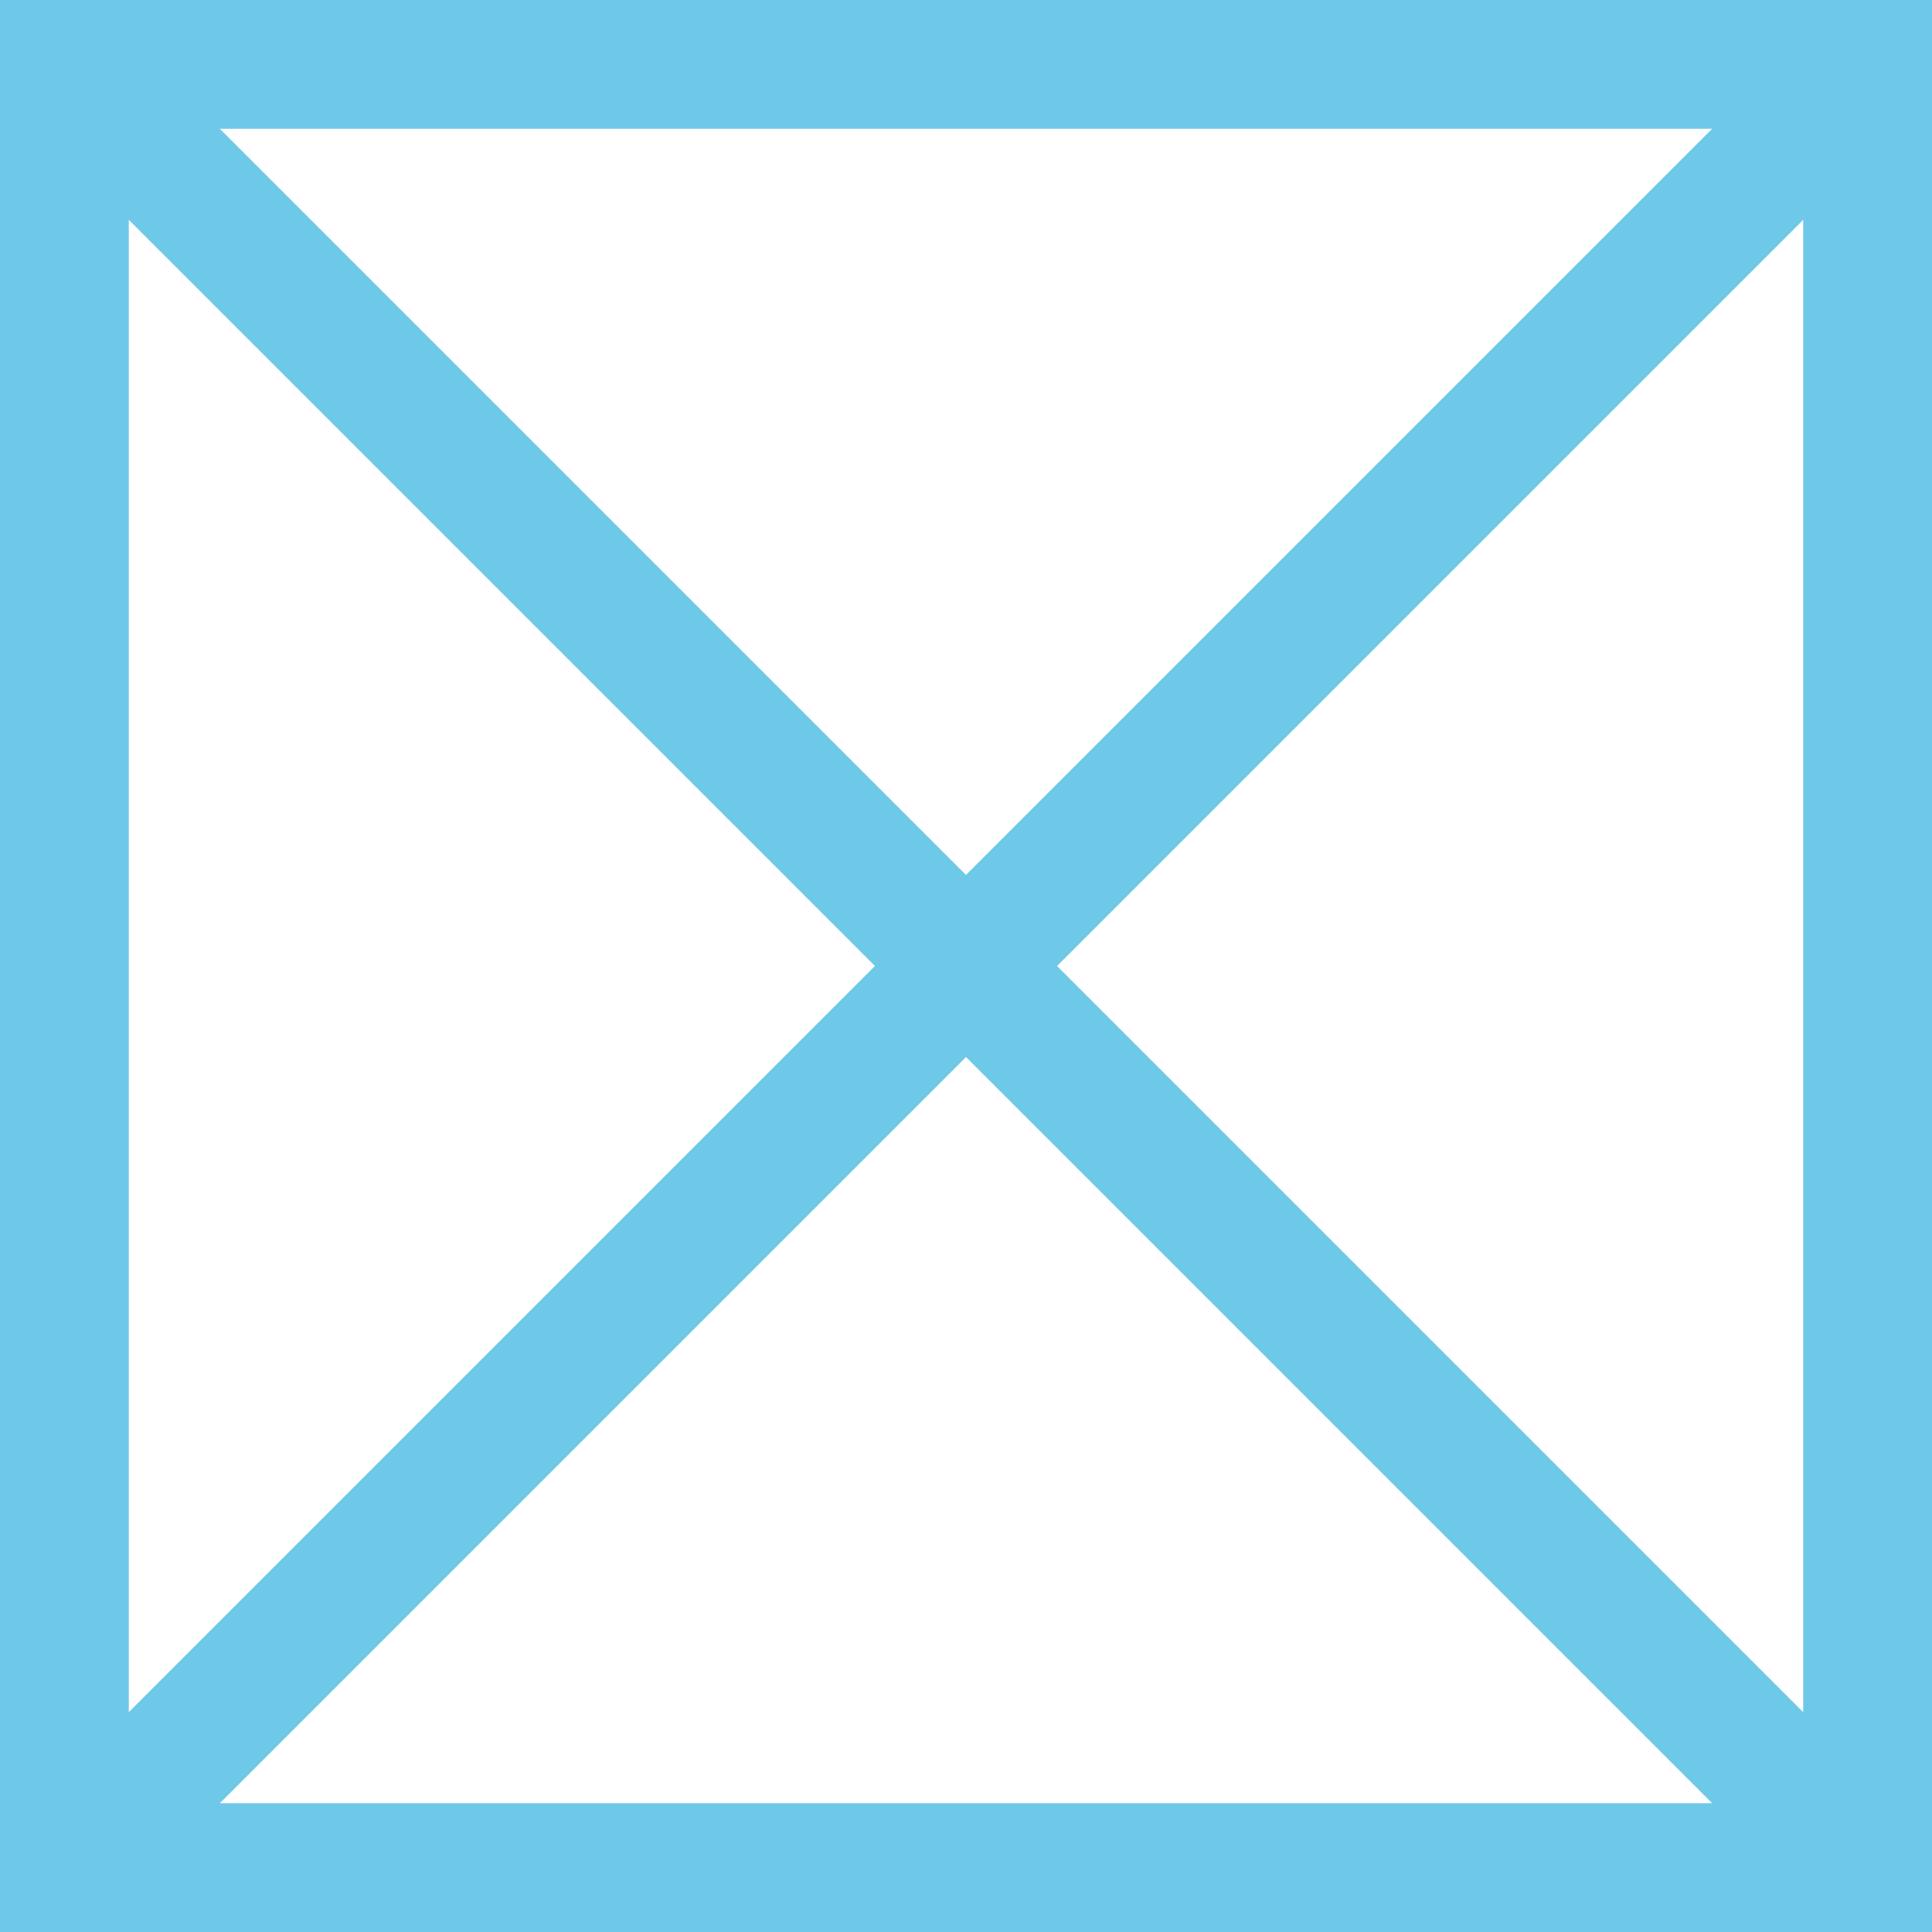
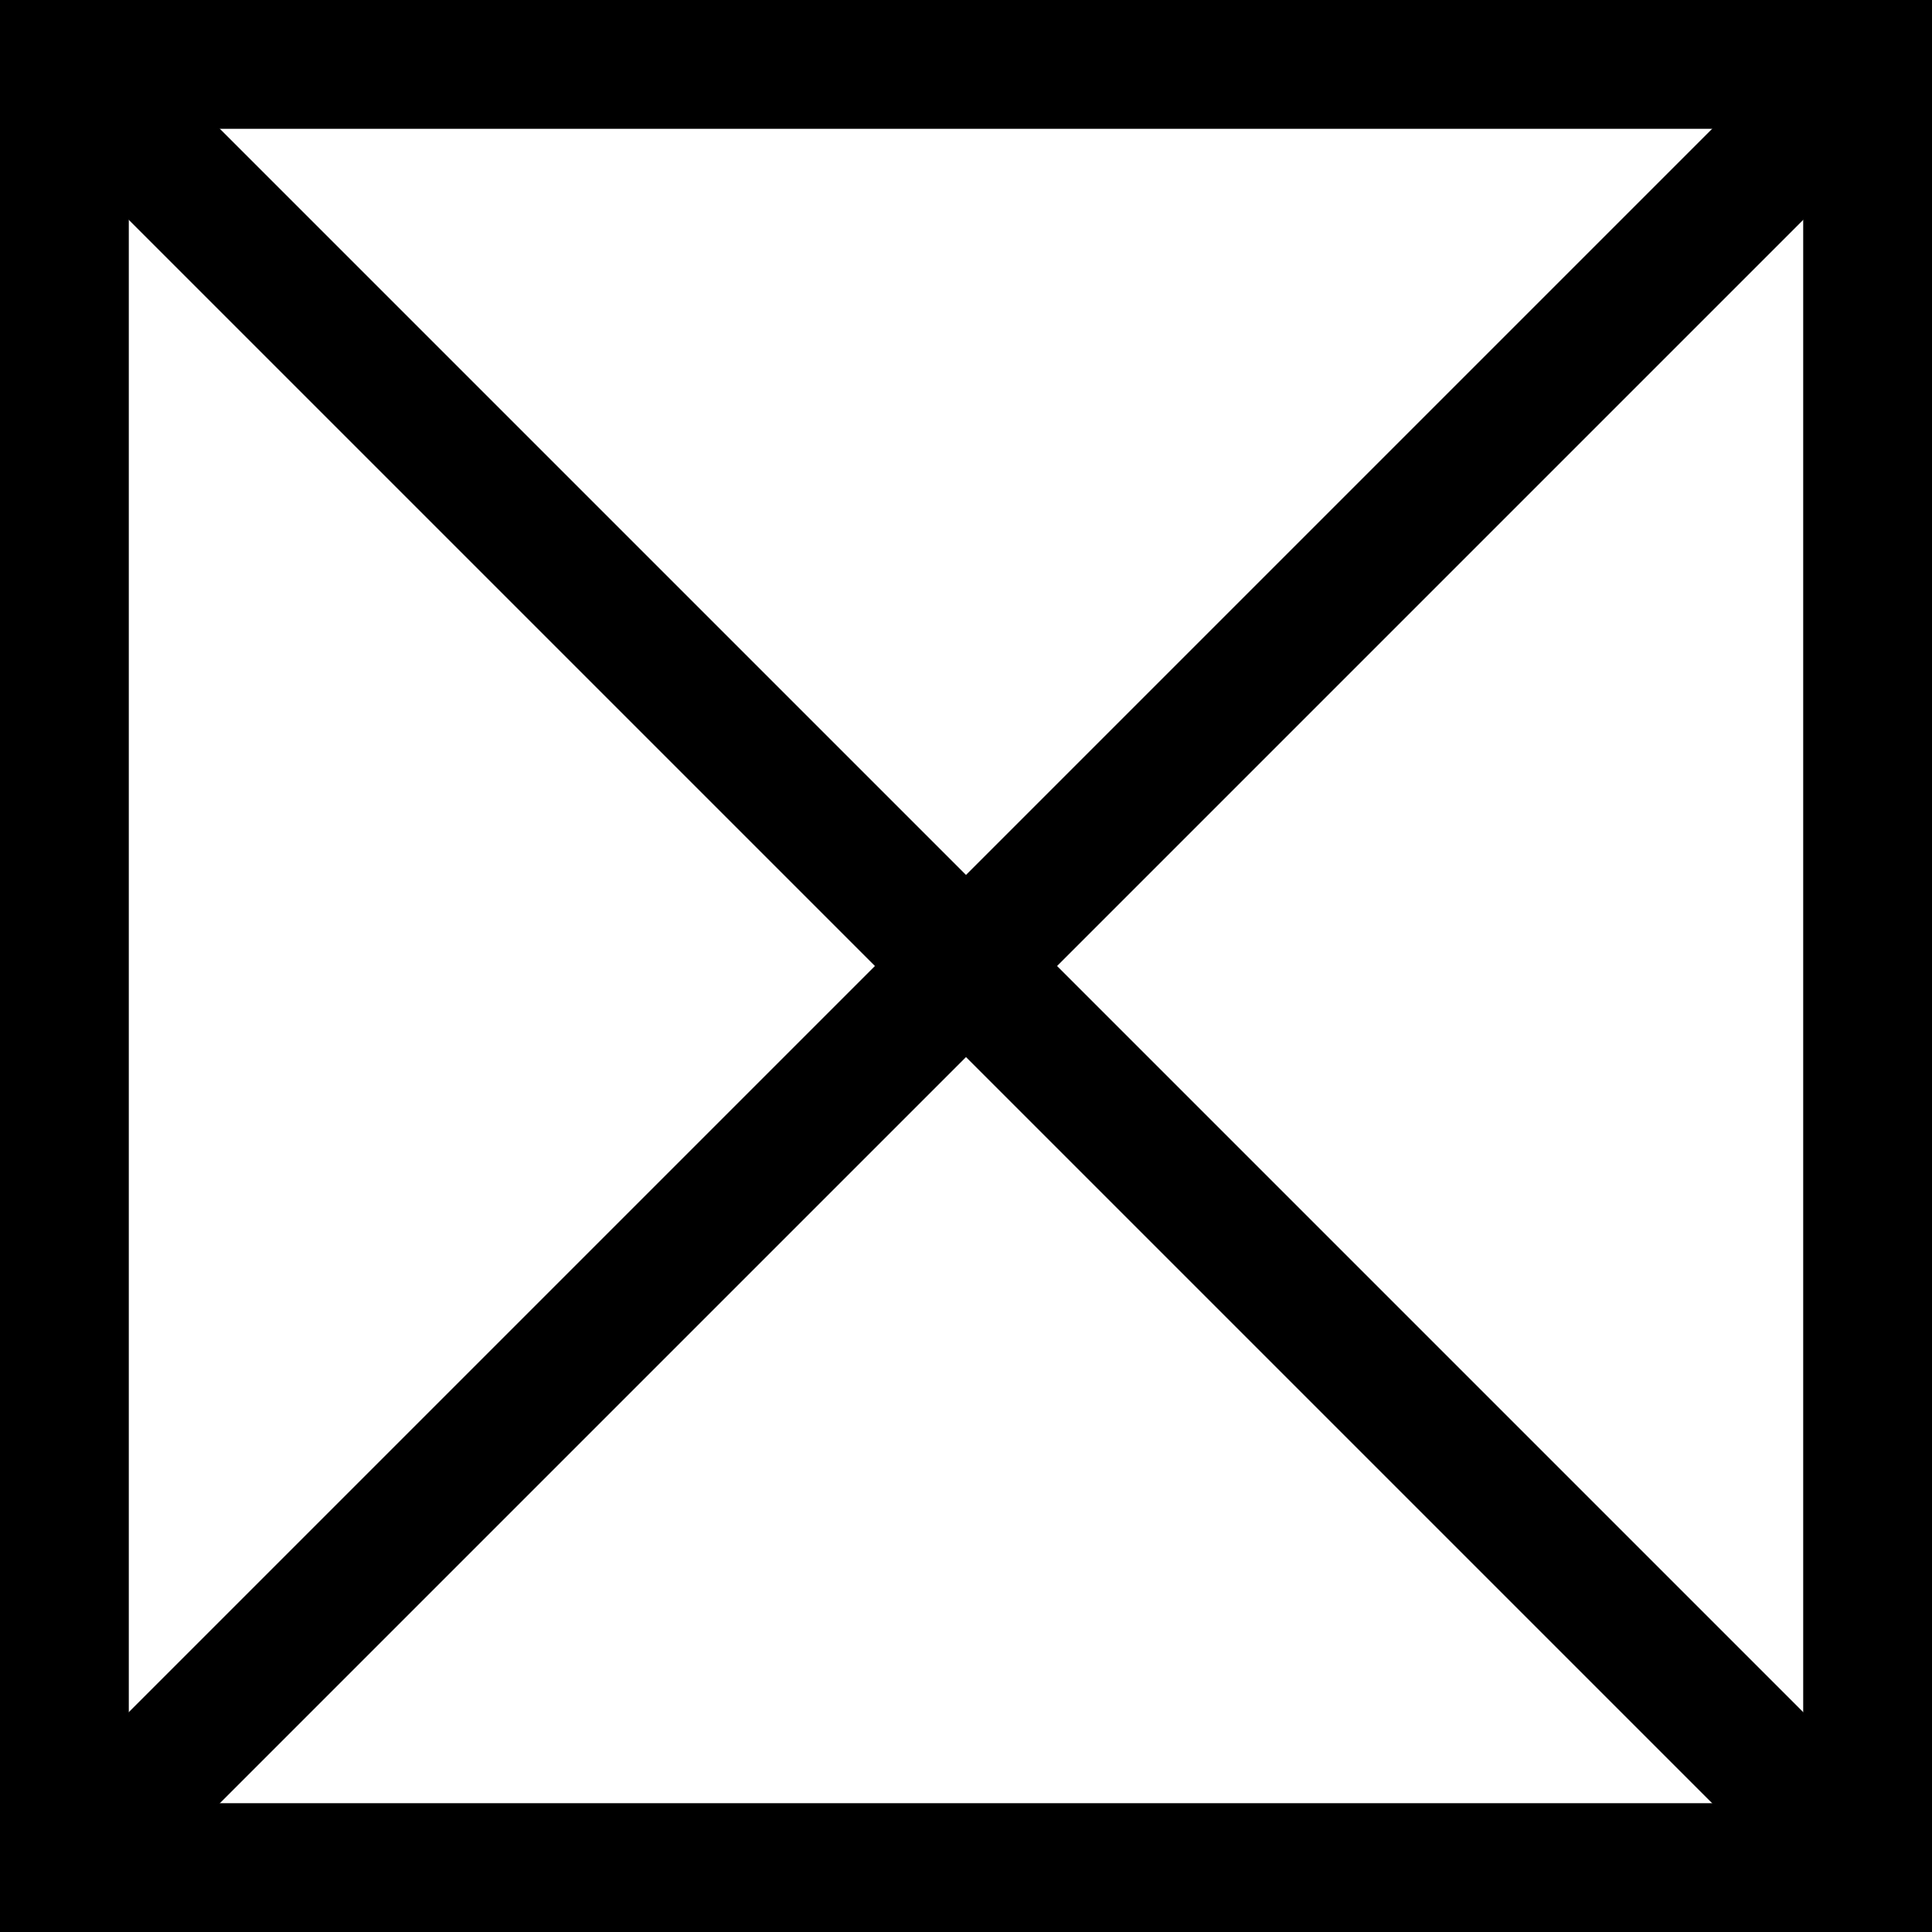
<svg xmlns="http://www.w3.org/2000/svg" version="1.1" x="0px" y="0px" viewBox="0 0 60 60" style="enable-background:new 0 0 60 60;" xml:space="preserve">
  <style type="text/css">
- 	.st0{fill:none;stroke:#6EC9E8;stroke-width:4;stroke-miterlimit:10;}
+ 	.st0{fill:none;stroke:#000000;stroke-width:4;stroke-miterlimit:10;}
</style>
  <g id="レイヤー_1">
    <g id="レイヤー_2">
      <rect x="2" y="2" class="st0" width="56" height="56" />
    </g>
  </g>
  <g id="レイヤー_3">
    <line class="st0" x1="0" y1="60" x2="60" y2="0" />
    <line class="st0" x1="58" y1="58" x2="0" y2="0" />
  </g>
</svg>
